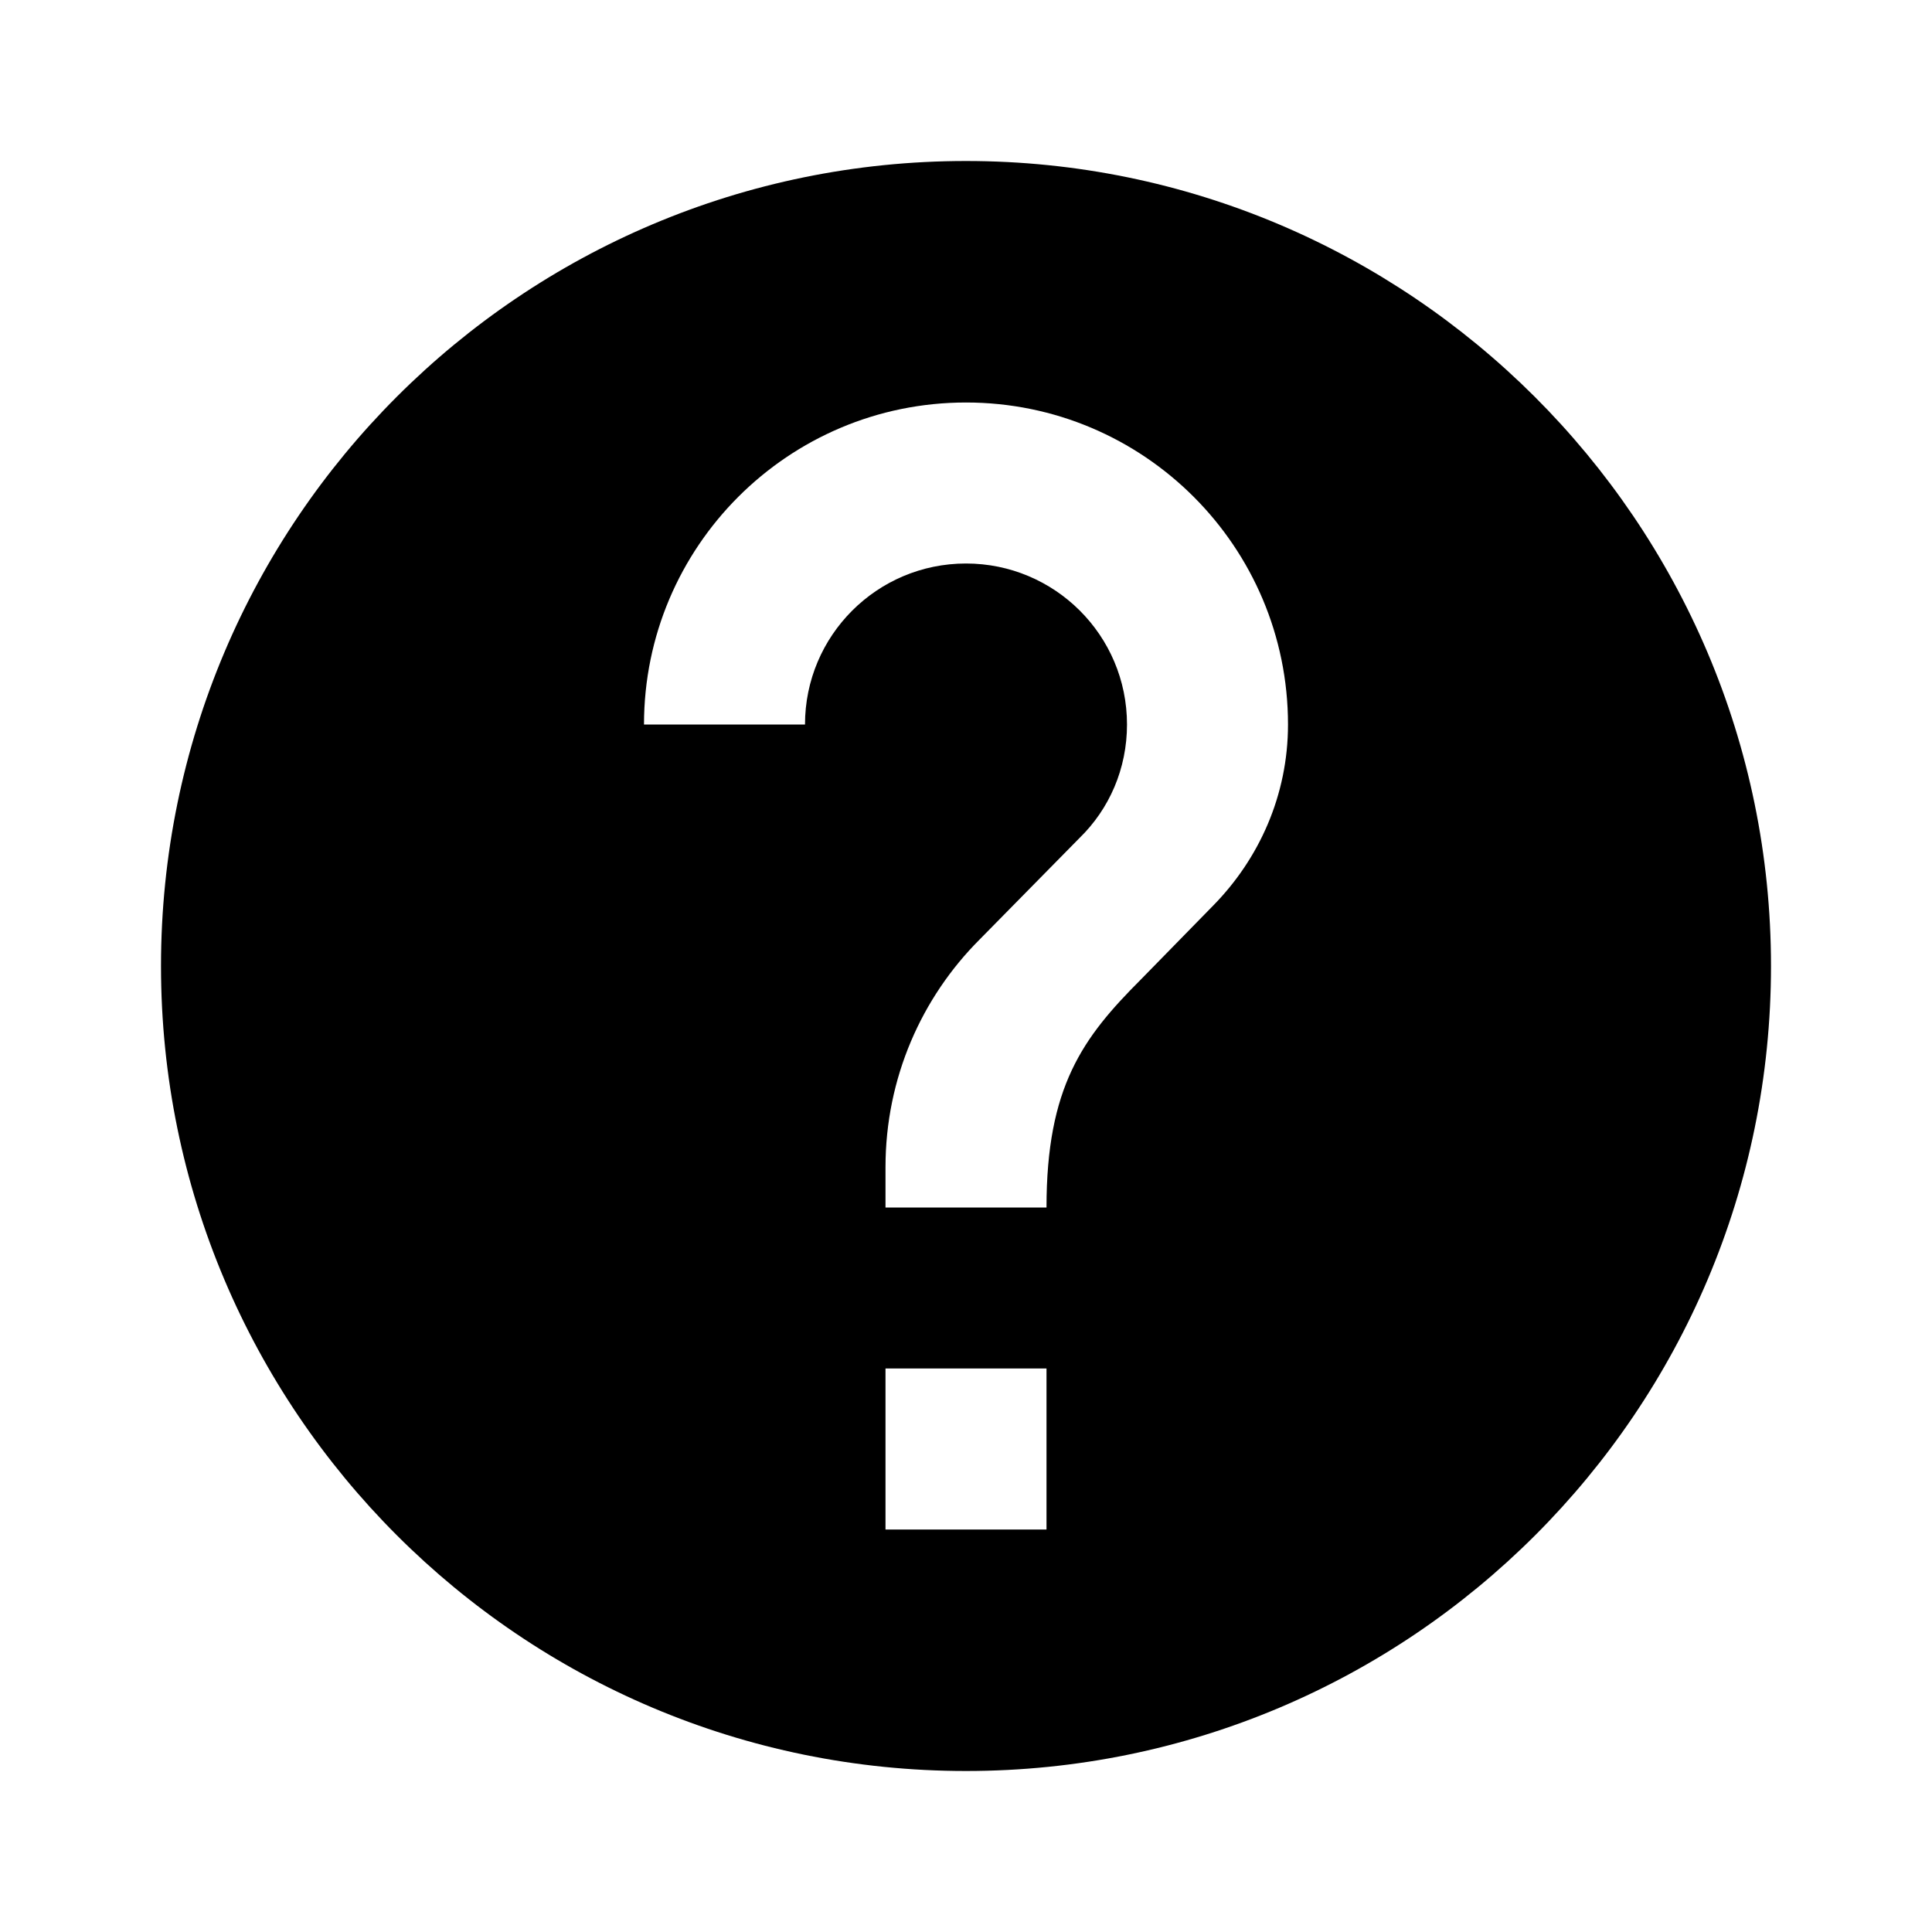
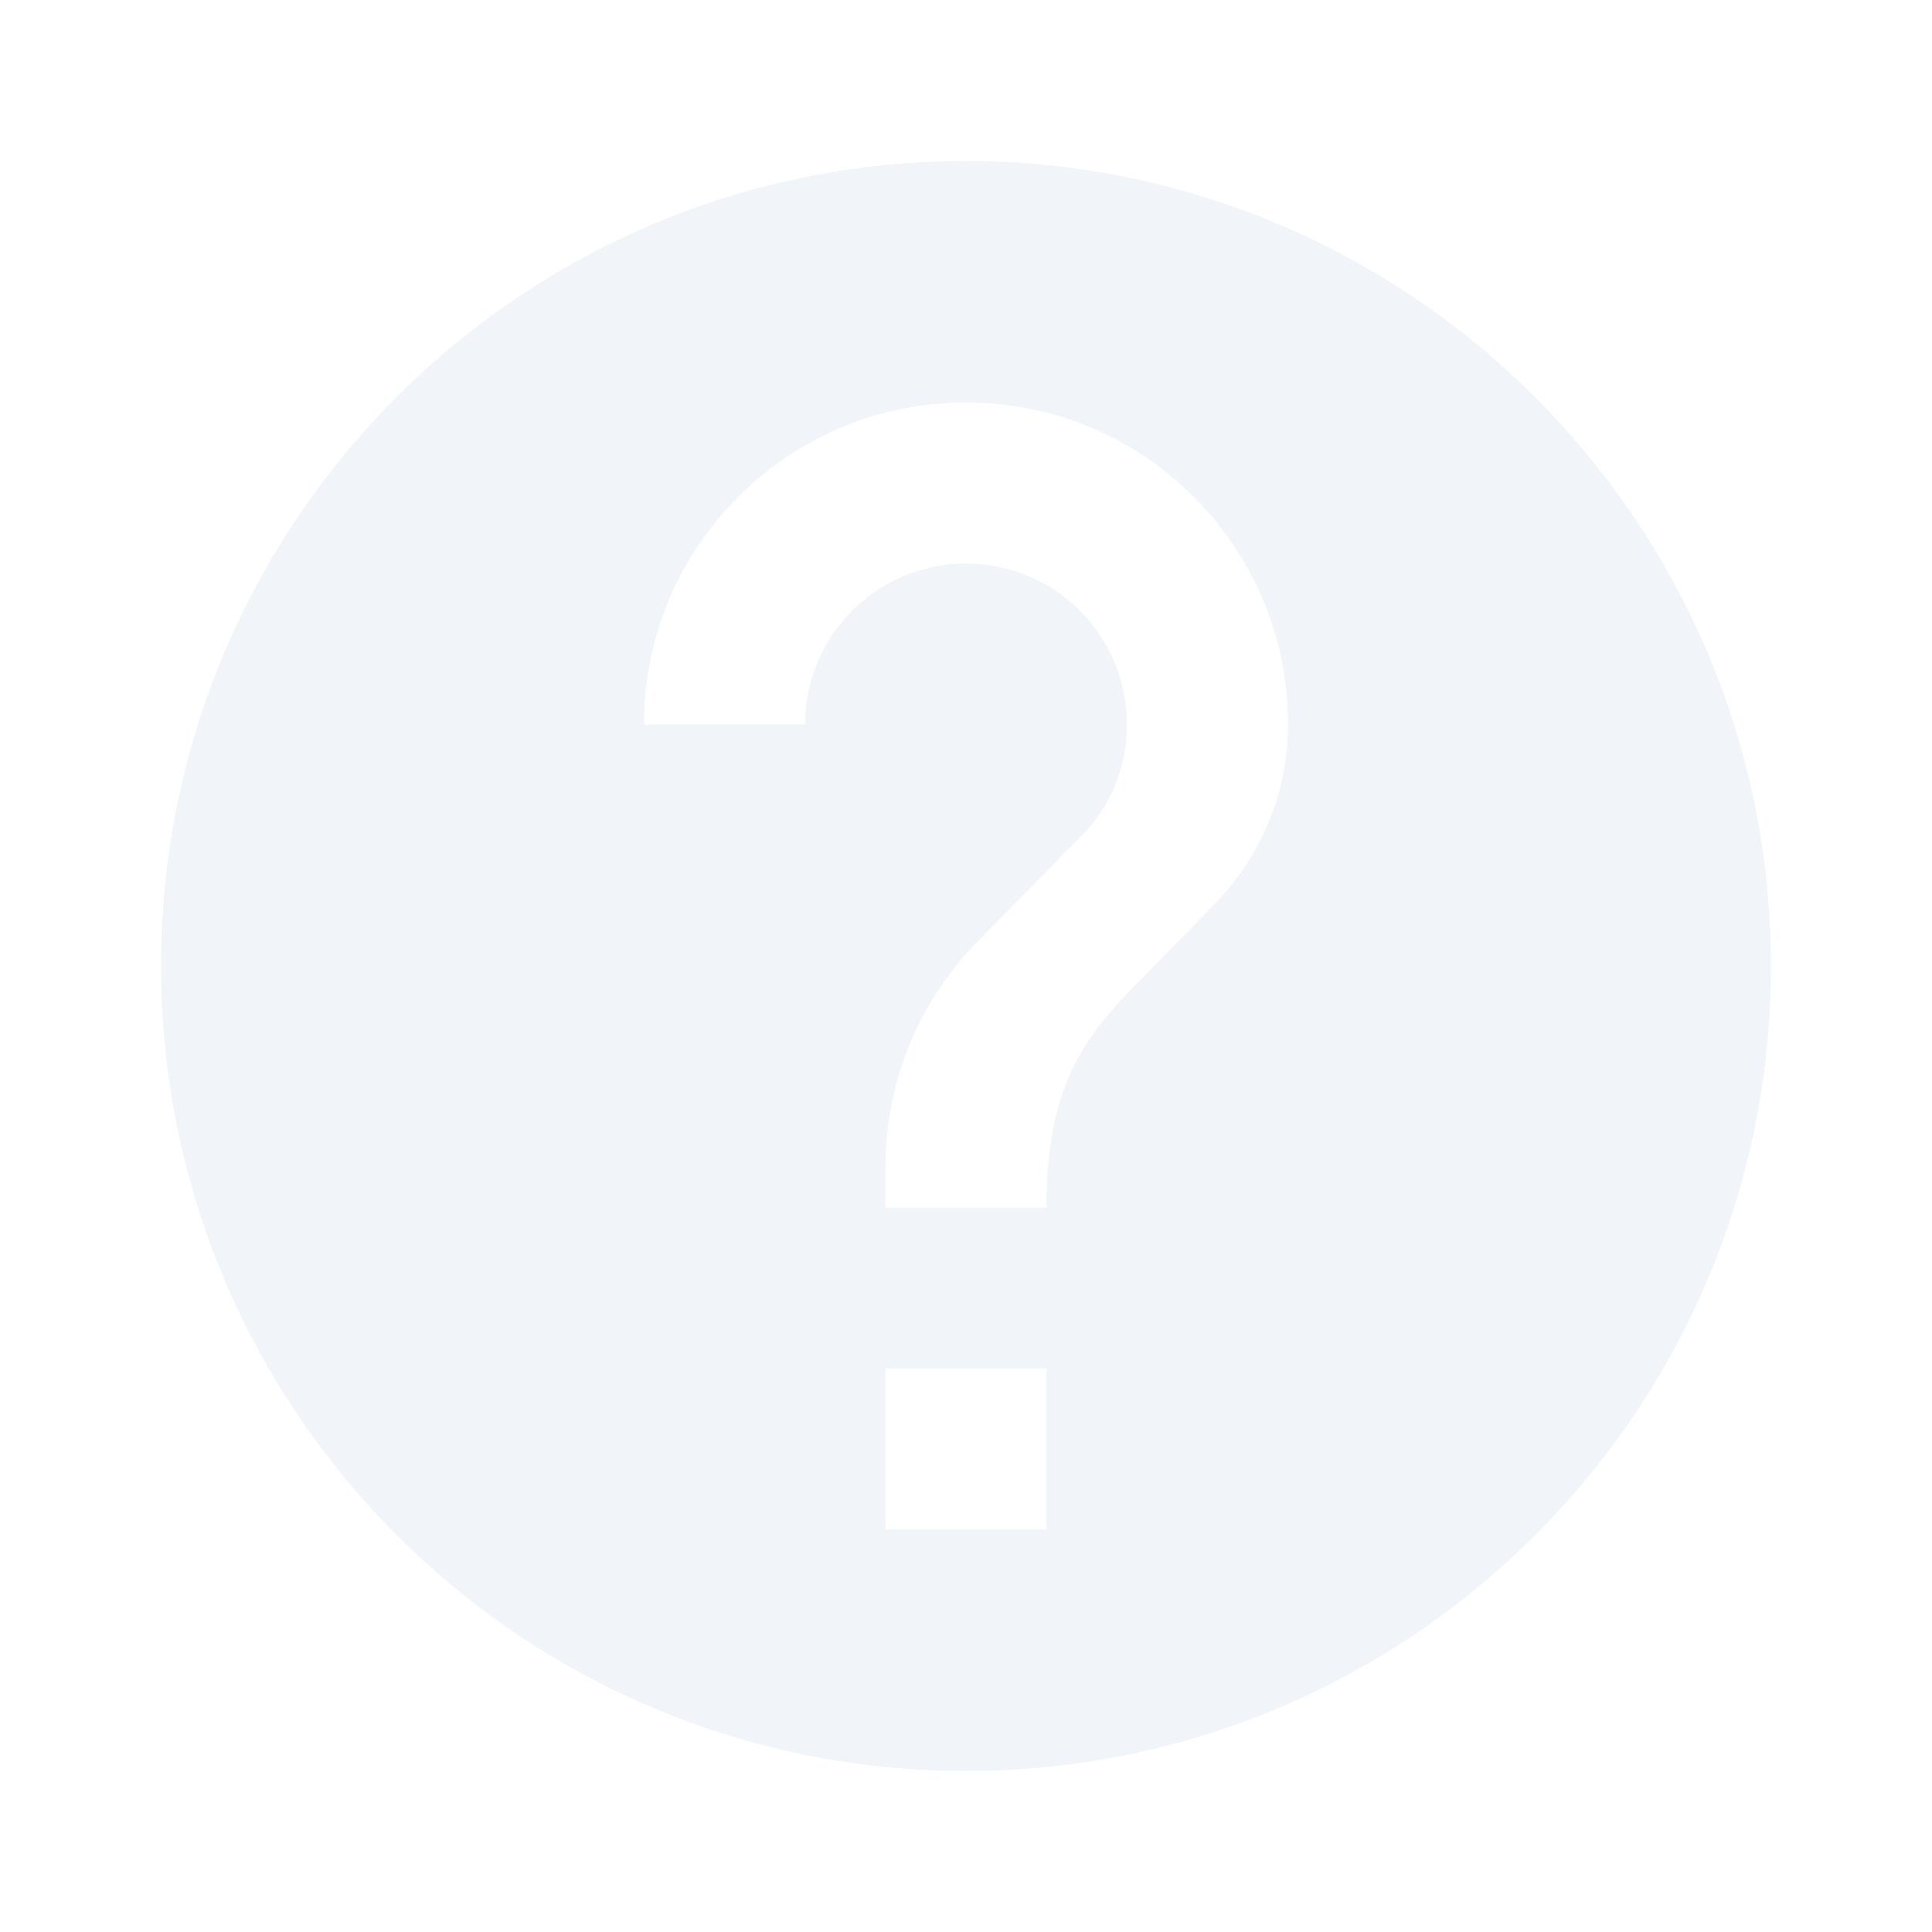
- <svg xmlns="http://www.w3.org/2000/svg" viewBox="0 0 24 24">
+ <svg xmlns="http://www.w3.org/2000/svg" viewBox="0 0 24 24" fill="#f1f5f9">
  <path d="M15.07,11.25L14.17,12.17C13.45,12.89 13,13.5 13,15H11V14.5C11,13.39 11.45,12.39 12.17,11.67L13.41,10.41C13.78,10.05 14,9.55 14,9C14,7.89 13.1,7 12,7A2,2 0 0,0 10,9H8A4,4 0 0,1 12,5A4,4 0 0,1 16,9C16,9.88 15.64,10.67 15.07,11.25M13,19H11V17H13M12,2A10,10 0 0,0 2,12A10,10 0 0,0 12,22A10,10 0 0,0 22,12C22,6.47 17.5,2 12,2Z" />
</svg>
